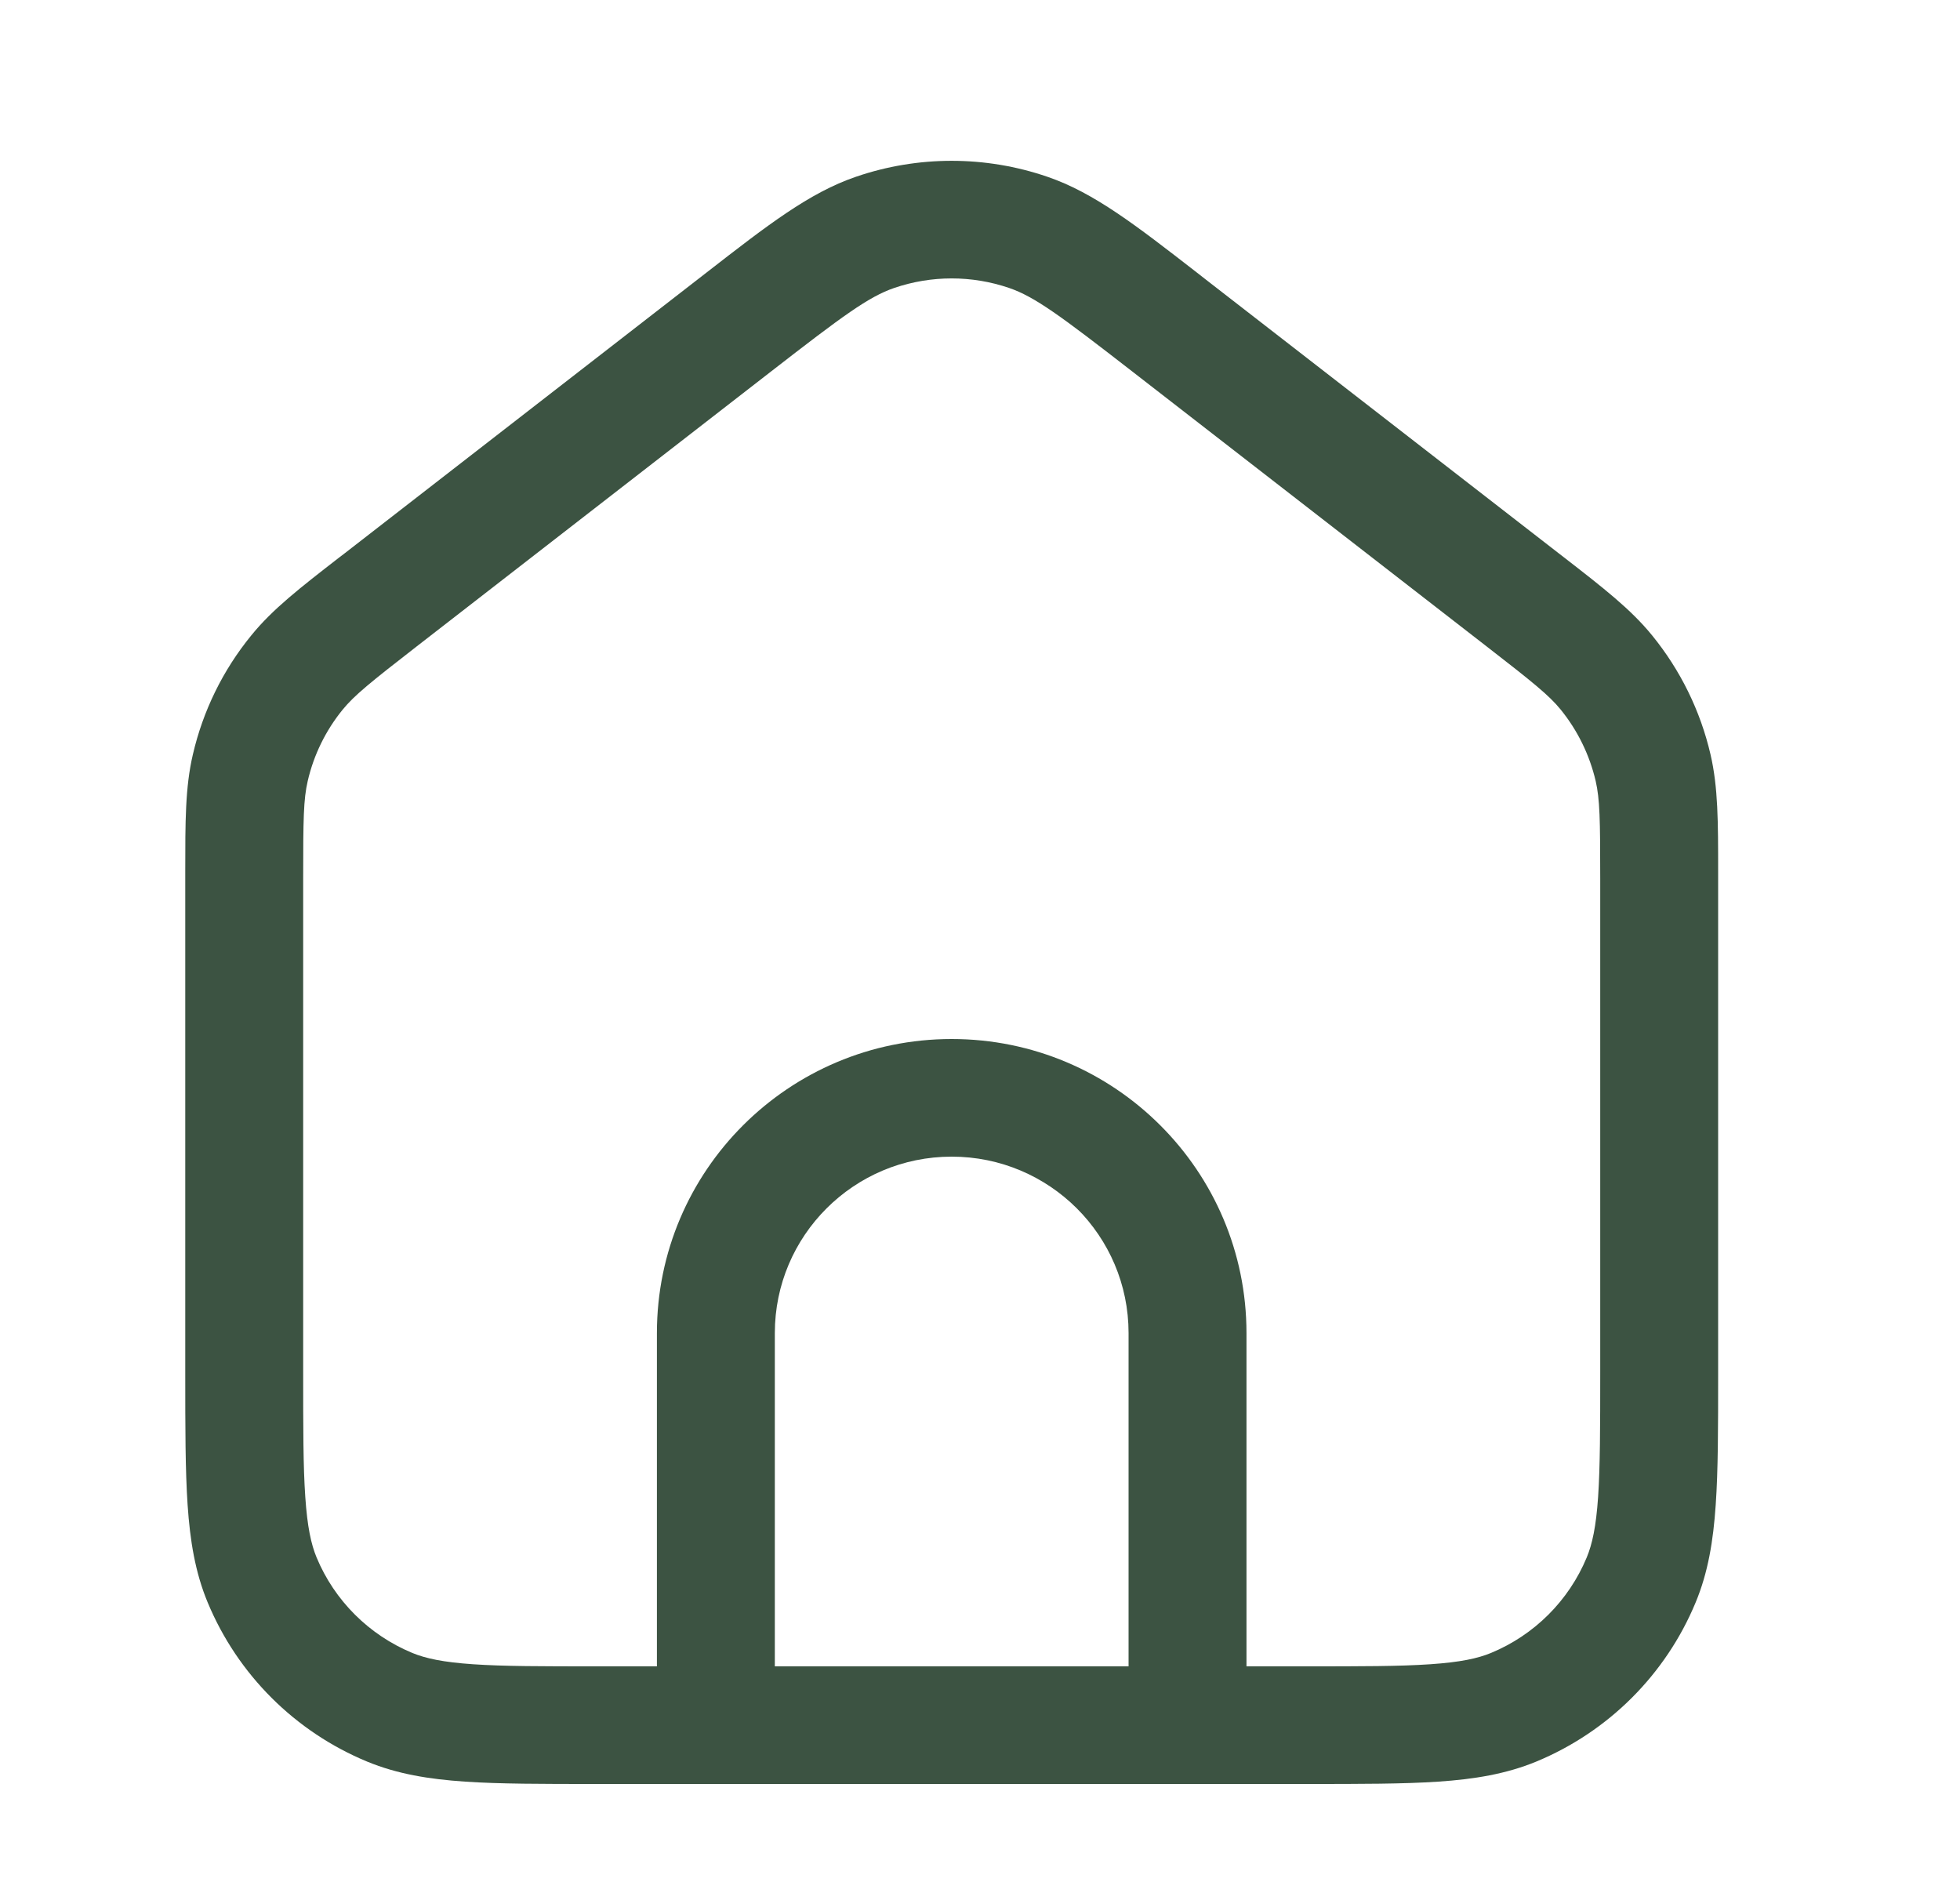
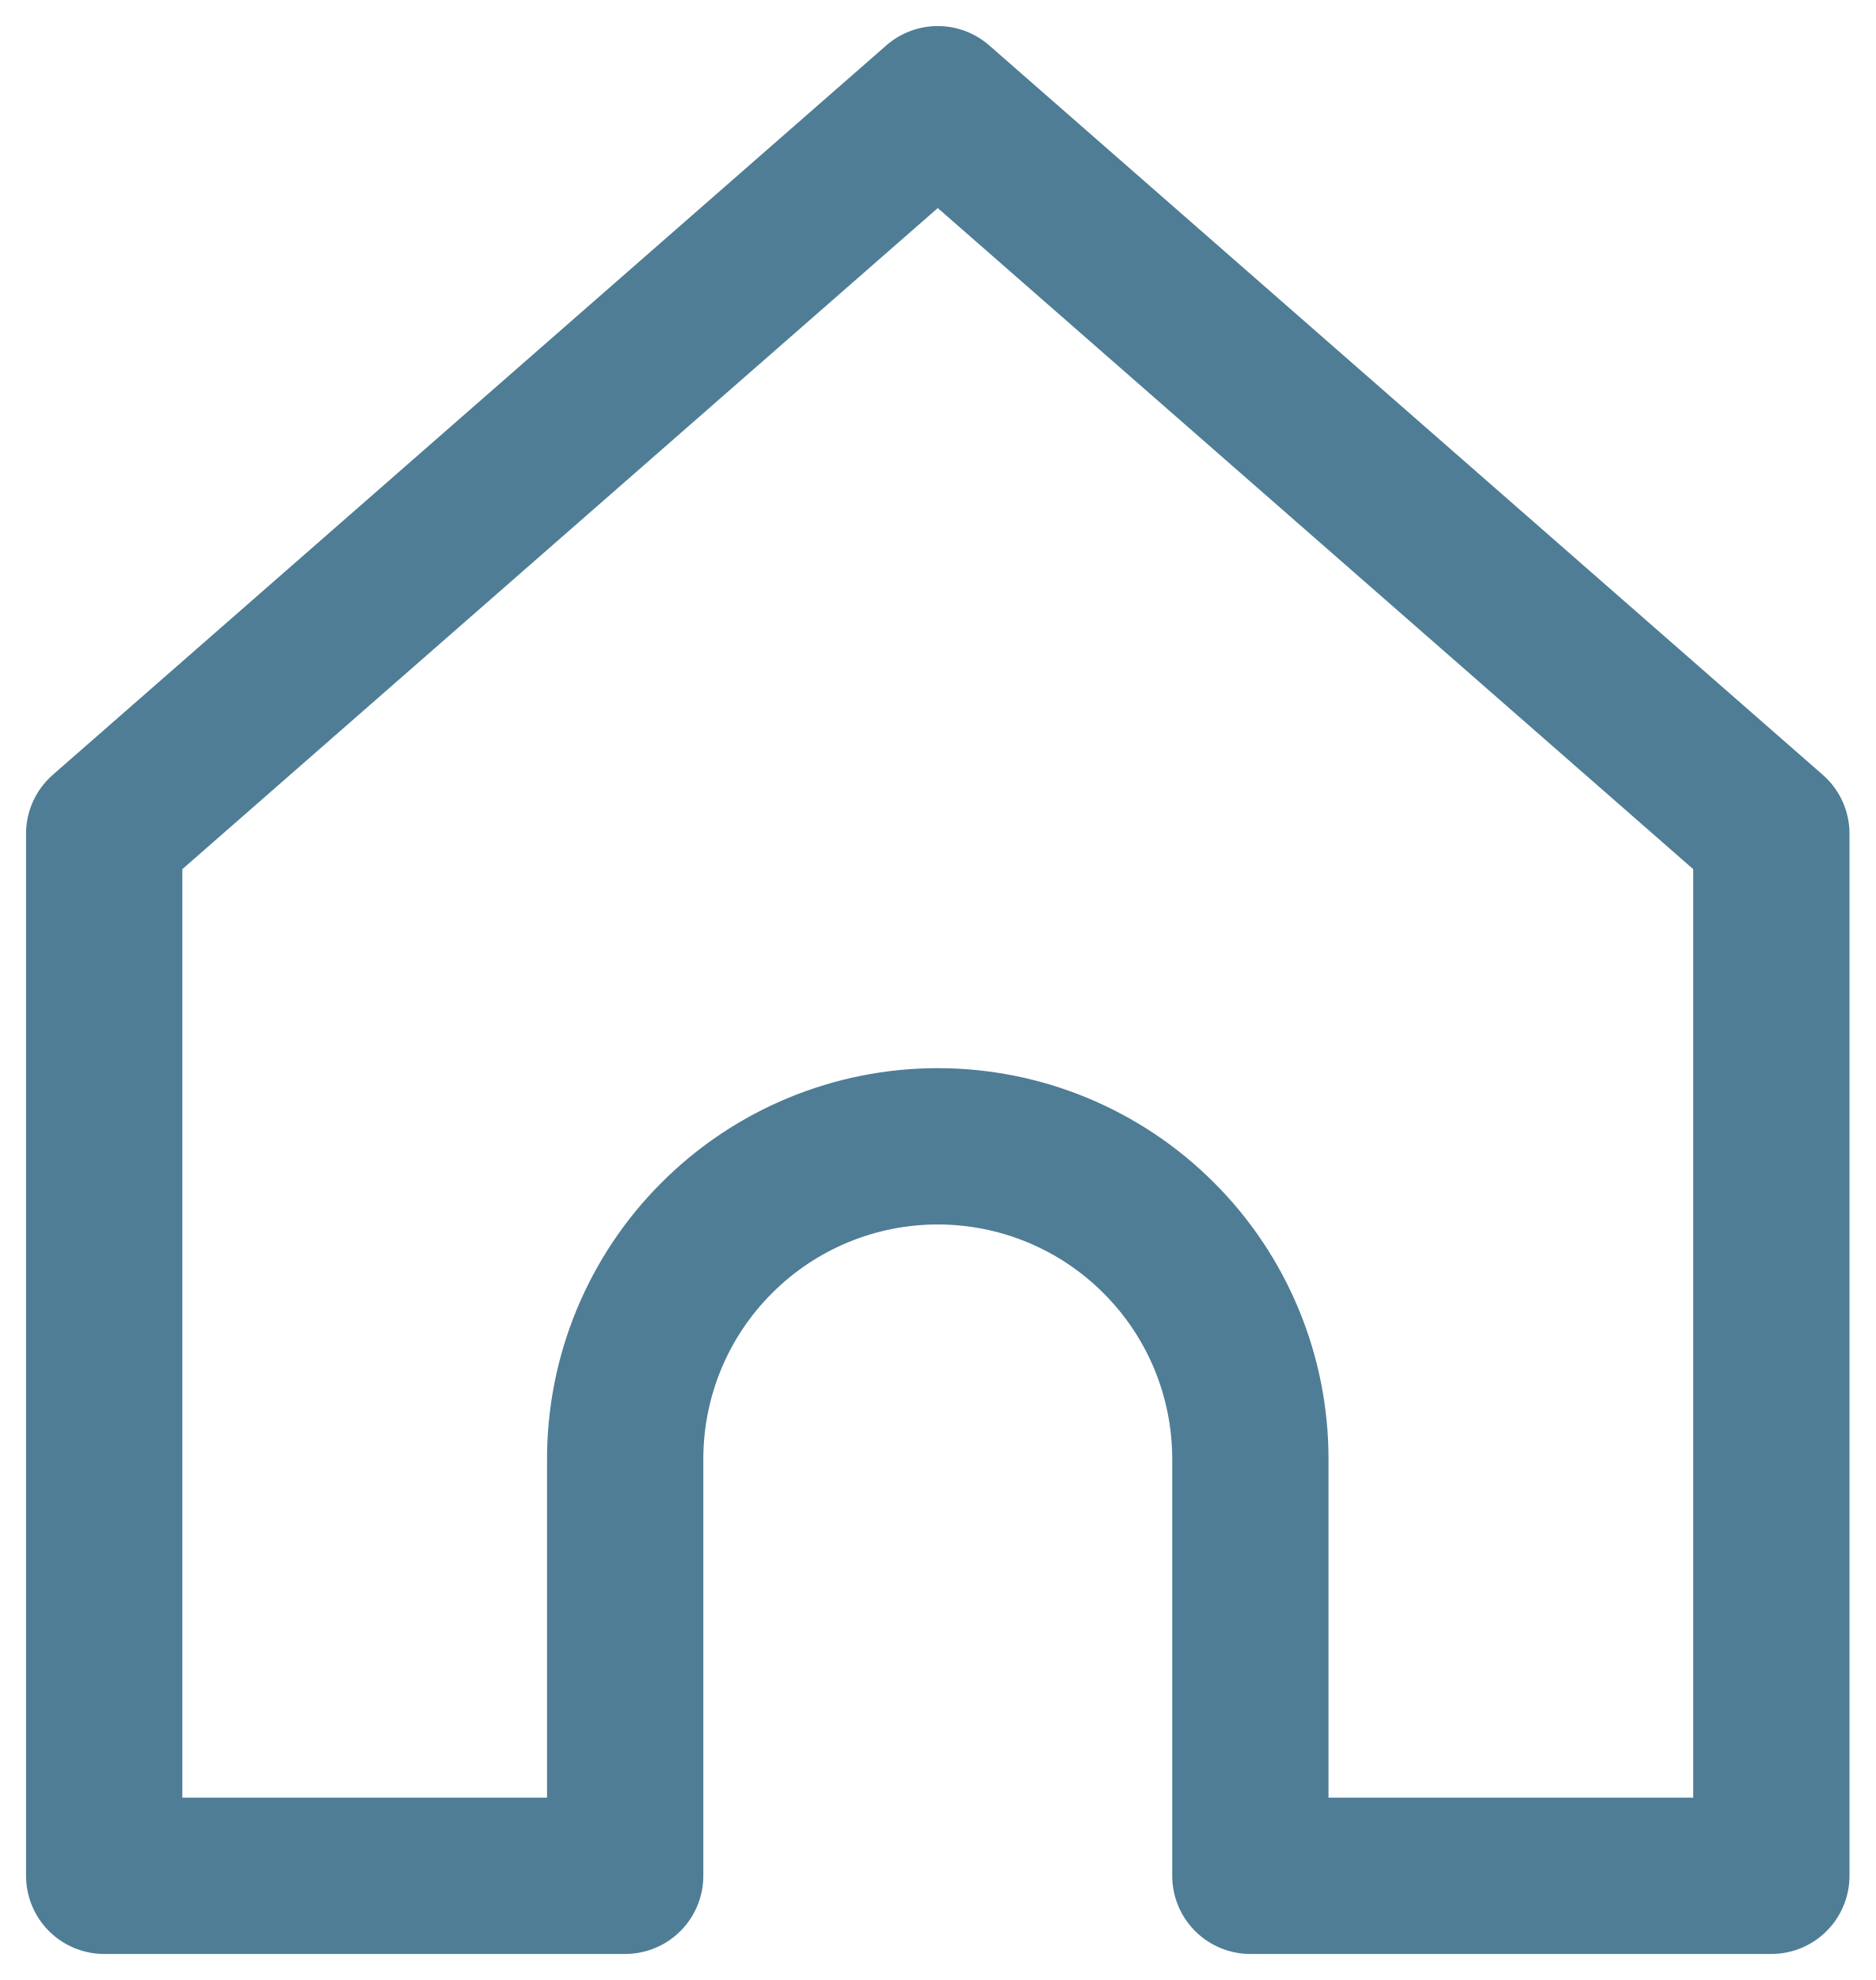
- <svg xmlns="http://www.w3.org/2000/svg" width="25" height="24" viewBox="0 0 25 24" fill="none">
-   <path fill-rule="evenodd" clip-rule="evenodd" d="M8.379 17C8.379 14.929 10.062 13.25 12.139 13.25C14.215 13.25 15.899 14.929 15.899 17V22C15.899 22.414 15.562 22.75 15.147 22.75H9.131C8.715 22.75 8.379 22.414 8.379 22V17ZM12.139 14.75C10.893 14.75 9.883 15.757 9.883 17V21.25H14.395V17C14.395 15.757 13.385 14.75 12.139 14.75Z" fill="#3C5342" />
-   <path fill-rule="evenodd" clip-rule="evenodd" d="M12.871 3.672C12.396 3.51 11.881 3.51 11.406 3.672C11.08 3.784 10.755 4.023 9.83 4.741L5.318 8.241C4.723 8.703 4.522 8.865 4.372 9.048C4.155 9.314 4.002 9.626 3.925 9.96C3.871 10.191 3.867 10.448 3.867 11.201V17.5C3.867 18.209 3.867 18.703 3.894 19.09C3.92 19.471 3.968 19.692 4.038 19.861C4.267 20.412 4.707 20.85 5.259 21.079C5.429 21.149 5.651 21.197 6.032 21.223C6.42 21.25 6.916 21.25 7.627 21.25H16.651C17.362 21.25 17.857 21.25 18.245 21.223C18.627 21.197 18.849 21.149 19.018 21.079C19.571 20.85 20.01 20.412 20.239 19.861C20.309 19.692 20.358 19.471 20.384 19.09C20.41 18.703 20.411 18.209 20.411 17.5V11.201C20.411 10.448 20.406 10.191 20.353 9.96C20.275 9.626 20.122 9.314 19.906 9.048C19.756 8.865 19.555 8.703 18.959 8.241L14.447 4.741C13.522 4.023 13.198 3.784 12.871 3.672ZM10.918 2.254C11.709 1.983 12.568 1.983 13.359 2.254C13.954 2.457 14.488 2.872 15.264 3.474C15.299 3.501 15.334 3.529 15.37 3.557L19.883 7.057C19.905 7.074 19.927 7.091 19.949 7.108C20.453 7.499 20.801 7.769 21.073 8.103C21.434 8.546 21.689 9.065 21.818 9.622C21.915 10.04 21.915 10.48 21.915 11.117C21.915 11.144 21.915 11.172 21.915 11.201V17.527C21.915 18.203 21.915 18.748 21.884 19.192C21.853 19.649 21.787 20.053 21.628 20.435C21.247 21.354 20.515 22.084 19.594 22.465C19.21 22.623 18.805 22.689 18.348 22.72C17.902 22.75 17.355 22.75 16.677 22.75H7.6C6.922 22.75 6.375 22.75 5.93 22.72C5.472 22.689 5.067 22.623 4.684 22.465C3.763 22.084 3.031 21.354 2.649 20.435C2.49 20.053 2.424 19.649 2.393 19.192C2.363 18.748 2.363 18.203 2.363 17.527L2.363 11.201C2.363 11.172 2.363 11.144 2.363 11.117C2.363 10.48 2.362 10.04 2.46 9.622C2.589 9.065 2.843 8.546 3.205 8.103C3.476 7.769 3.824 7.499 4.328 7.108C4.35 7.091 4.372 7.074 4.395 7.057L8.907 3.557C8.943 3.529 8.978 3.501 9.014 3.474C9.789 2.872 10.323 2.457 10.918 2.254Z" fill="#3C5342" />
+ <svg xmlns="http://www.w3.org/2000/svg" width="18" height="19" viewBox="0 0 18 19" fill="none">
+   <path d="M1 8L9 1L17 8L17 18H12V14C12 13.204 11.684 12.441 11.121 11.879C10.559 11.316 9.796 11 9 11C8.204 11 7.441 11.316 6.879 11.879C6.316 12.441 6 13.204 6 14V18H1L1 8Z" stroke="#4F7D96" stroke-width="1.5" stroke-linecap="round" stroke-linejoin="round" />
</svg>
